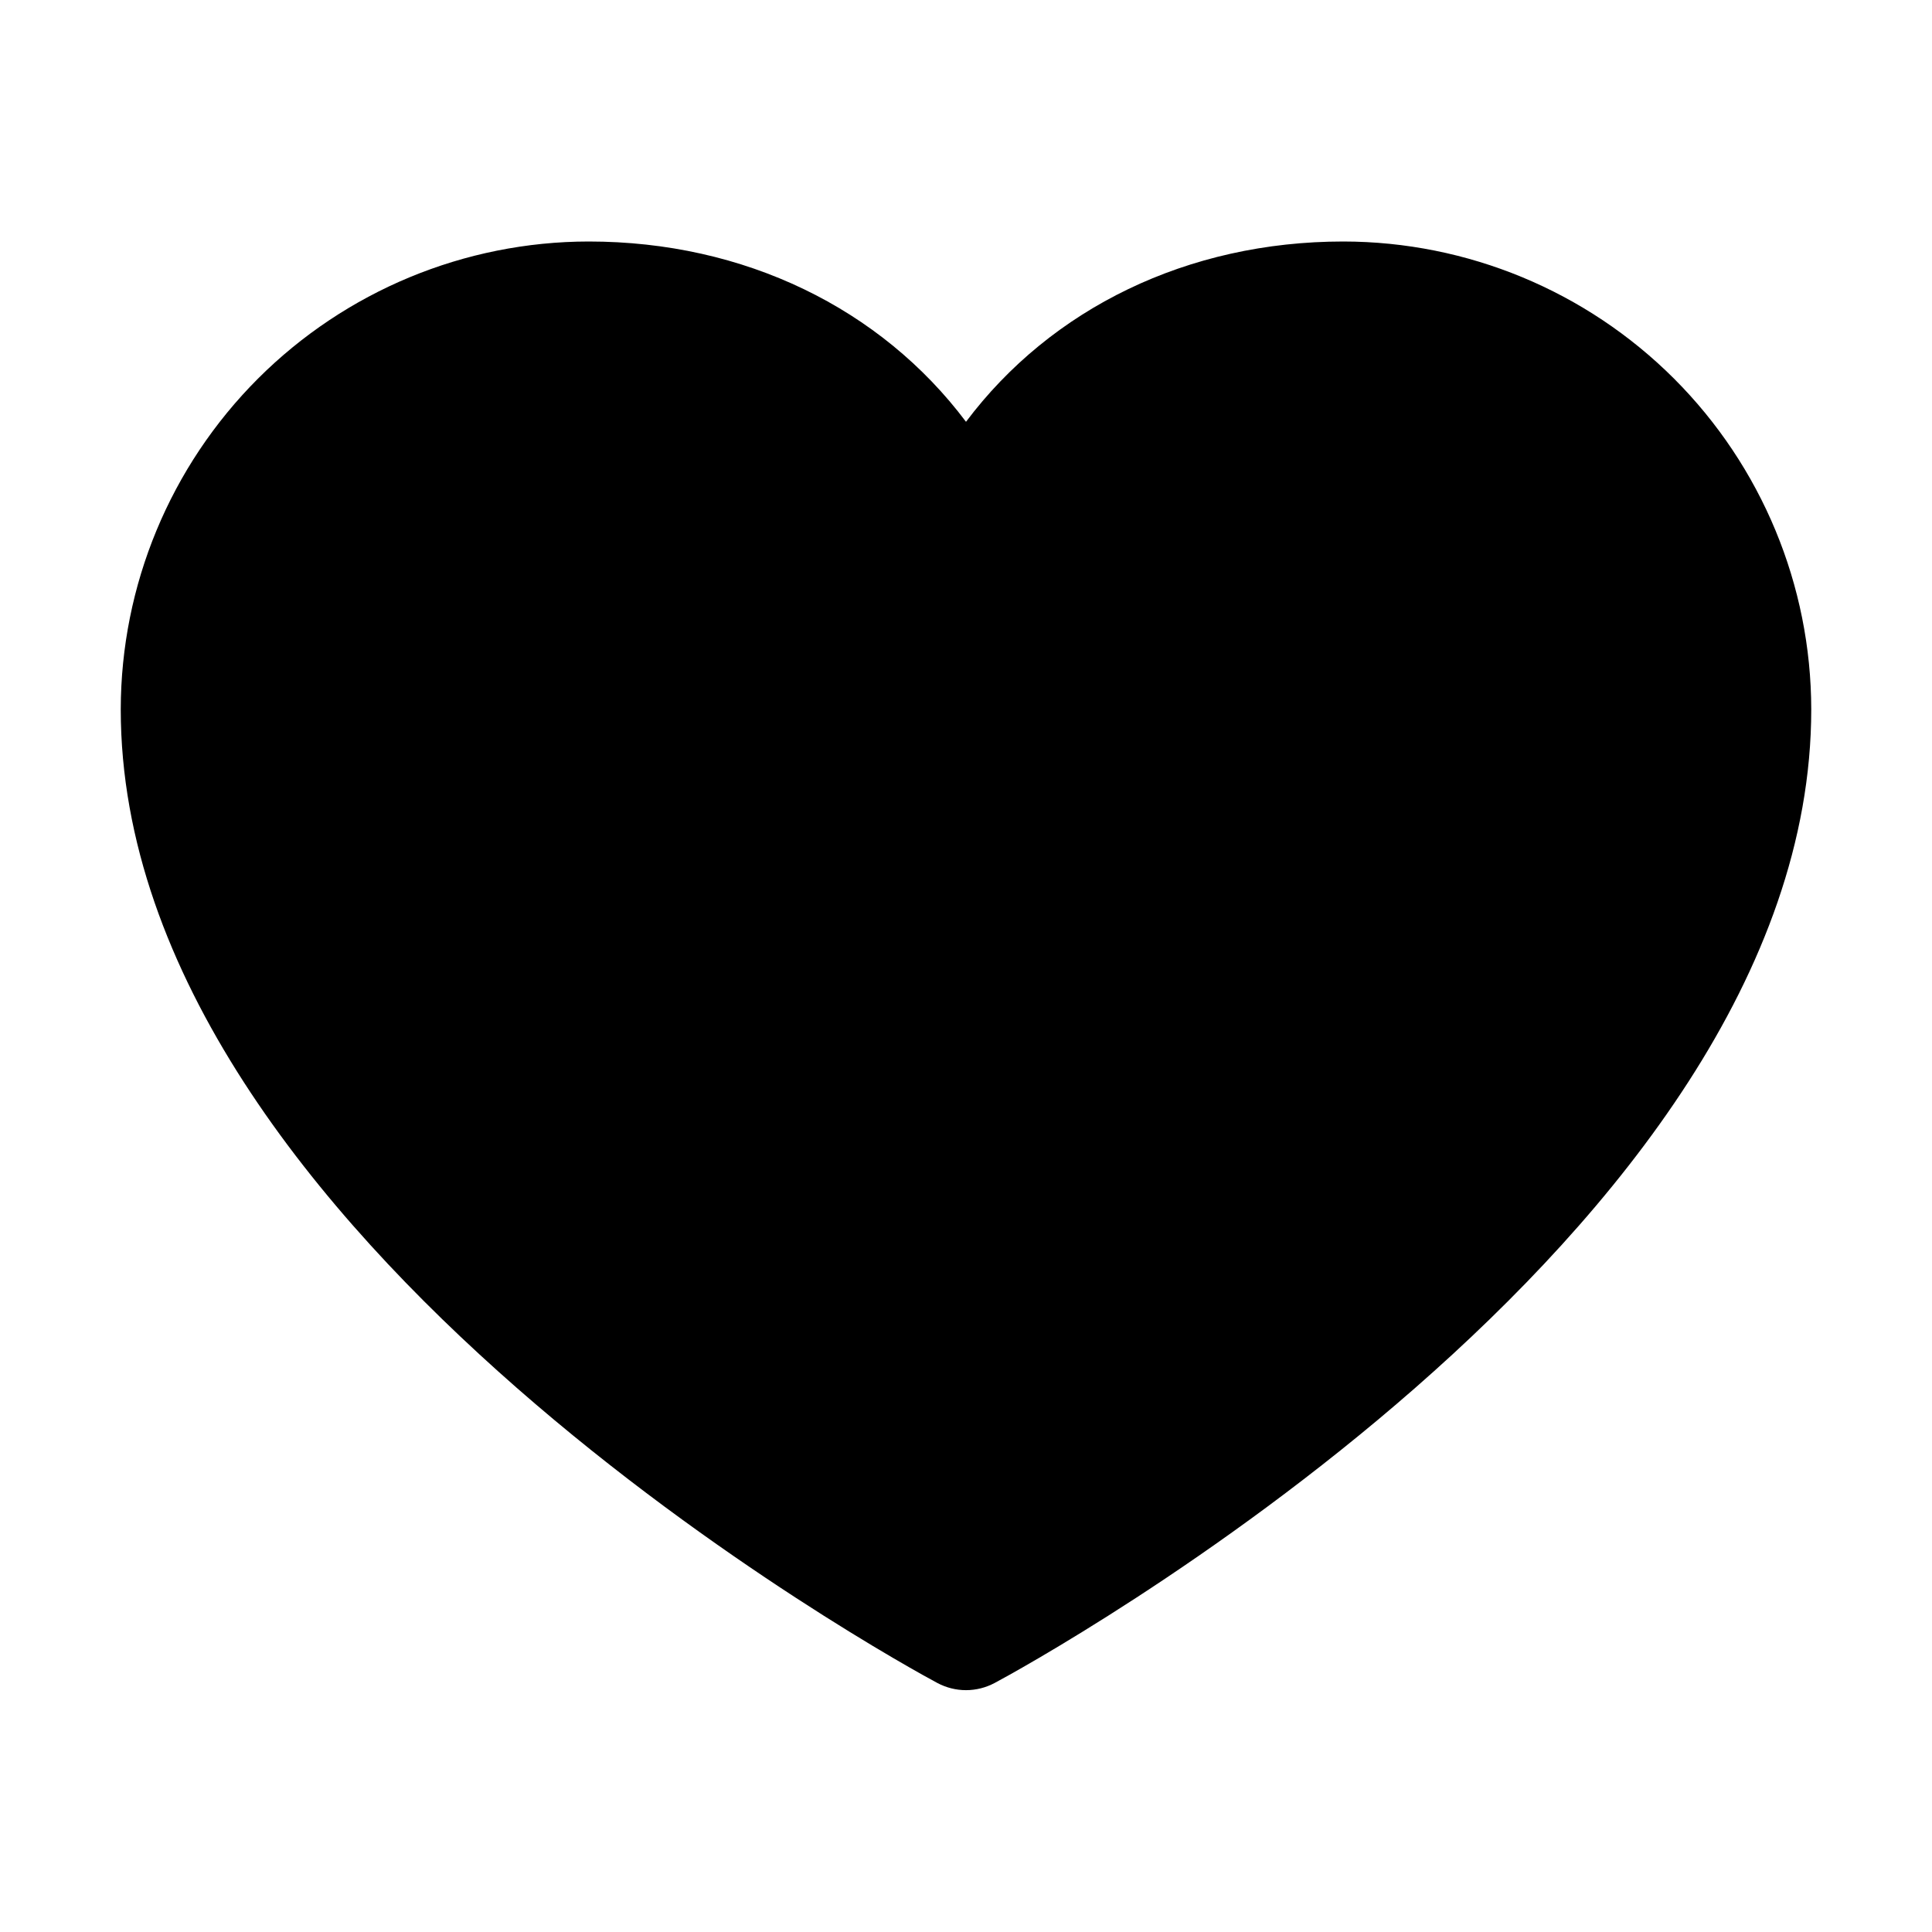
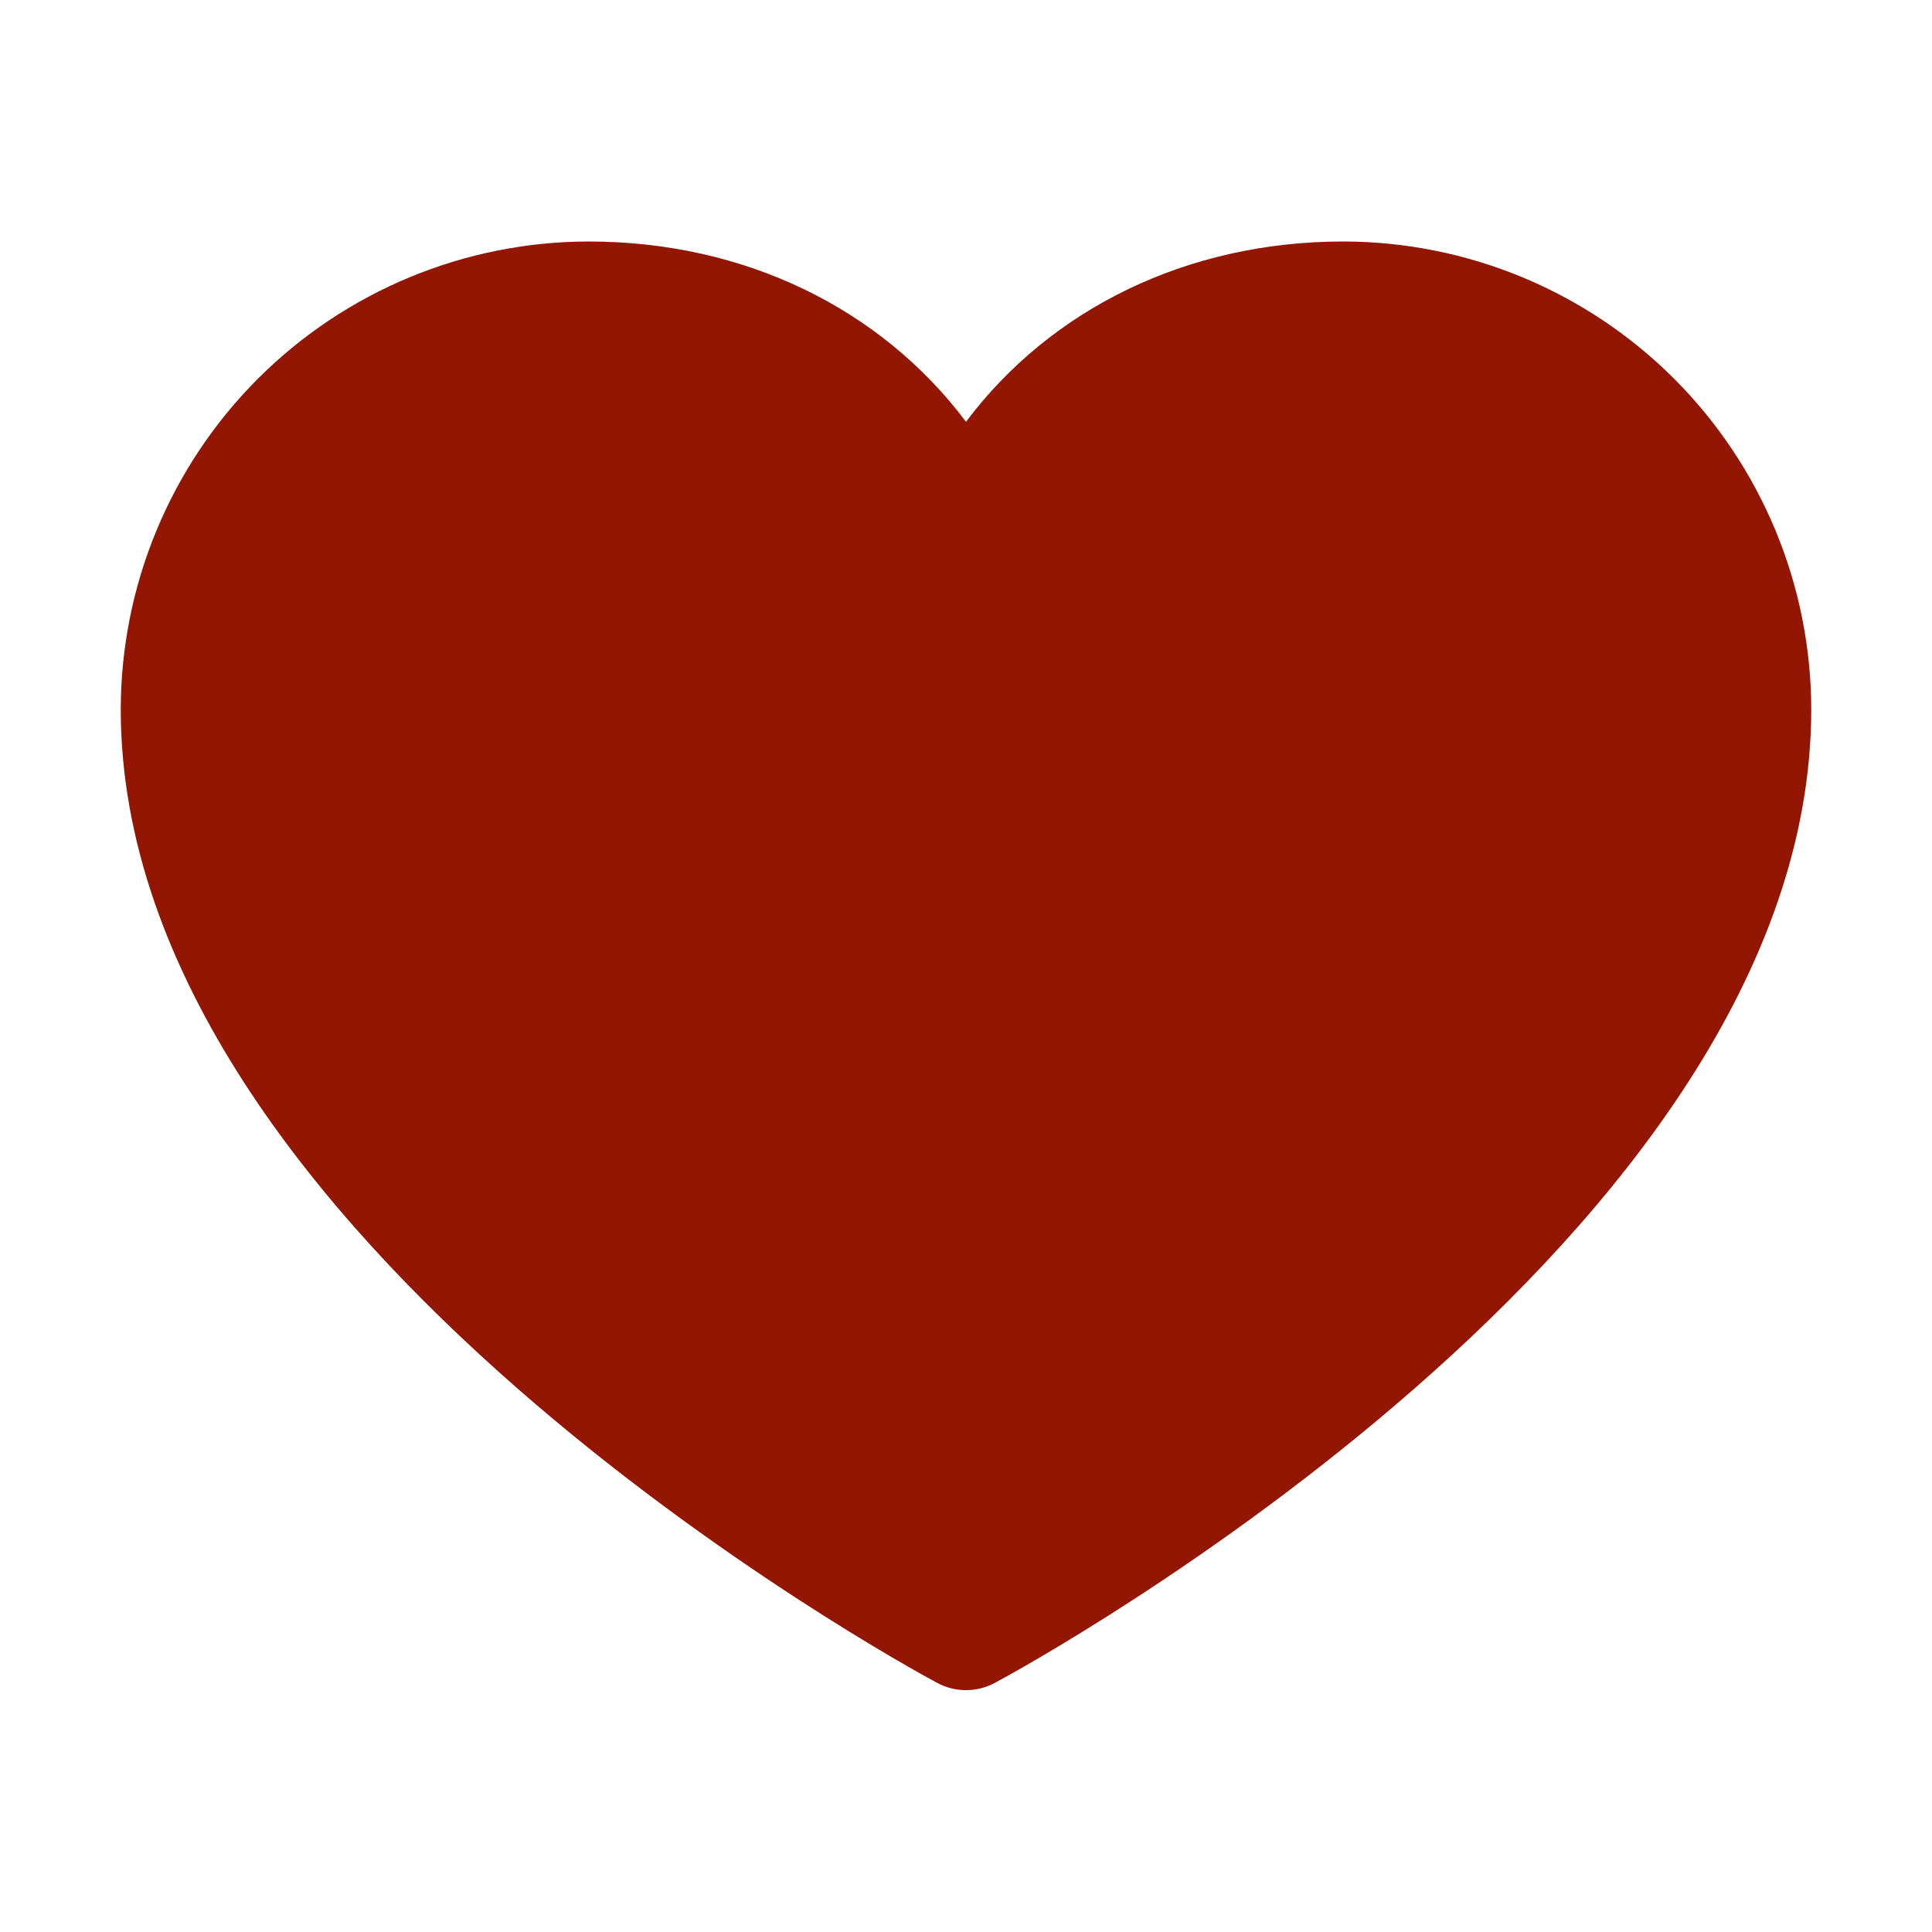
<svg xmlns="http://www.w3.org/2000/svg" width="28" height="28" viewBox="0 0 28 28" fill="none">
  <g id="ph:heart-fill">
-     <path id="Vector" d="M26.25 10.281C26.25 17.938 14.898 24.135 14.415 24.391C14.287 24.459 14.145 24.495 14 24.495C13.855 24.495 13.713 24.459 13.585 24.391C13.102 24.135 1.75 17.938 1.75 10.281C1.752 8.483 2.467 6.76 3.738 5.488C5.01 4.217 6.733 3.502 8.531 3.5C10.79 3.5 12.767 4.471 14 6.113C15.233 4.471 17.21 3.5 19.469 3.5C21.267 3.502 22.99 4.217 24.262 5.488C25.533 6.76 26.248 8.483 26.25 10.281Z" fill="black" />
+     <path id="Vector" d="M26.25 10.281C26.25 17.938 14.898 24.135 14.415 24.391C14.287 24.459 14.145 24.495 14 24.495C13.855 24.495 13.713 24.459 13.585 24.391C13.102 24.135 1.75 17.938 1.75 10.281C1.752 8.483 2.467 6.76 3.738 5.488C5.01 4.217 6.733 3.502 8.531 3.5C10.79 3.5 12.767 4.471 14 6.113C15.233 4.471 17.21 3.5 19.469 3.5C21.267 3.502 22.99 4.217 24.262 5.488C25.533 6.76 26.248 8.483 26.25 10.281Z" fill="#931602" />
  </g>
</svg>
